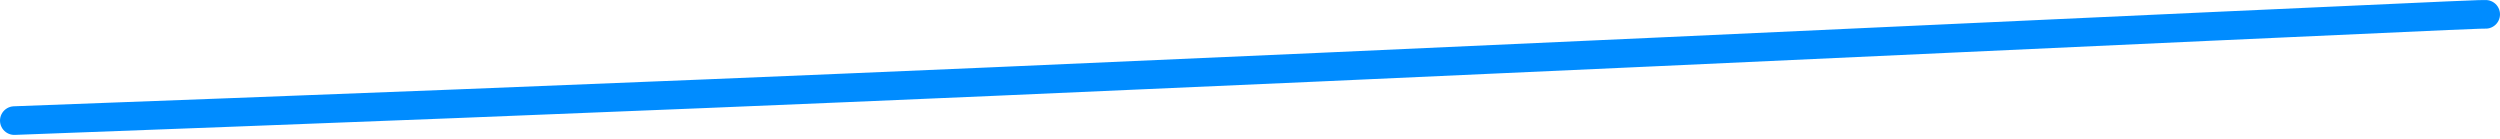
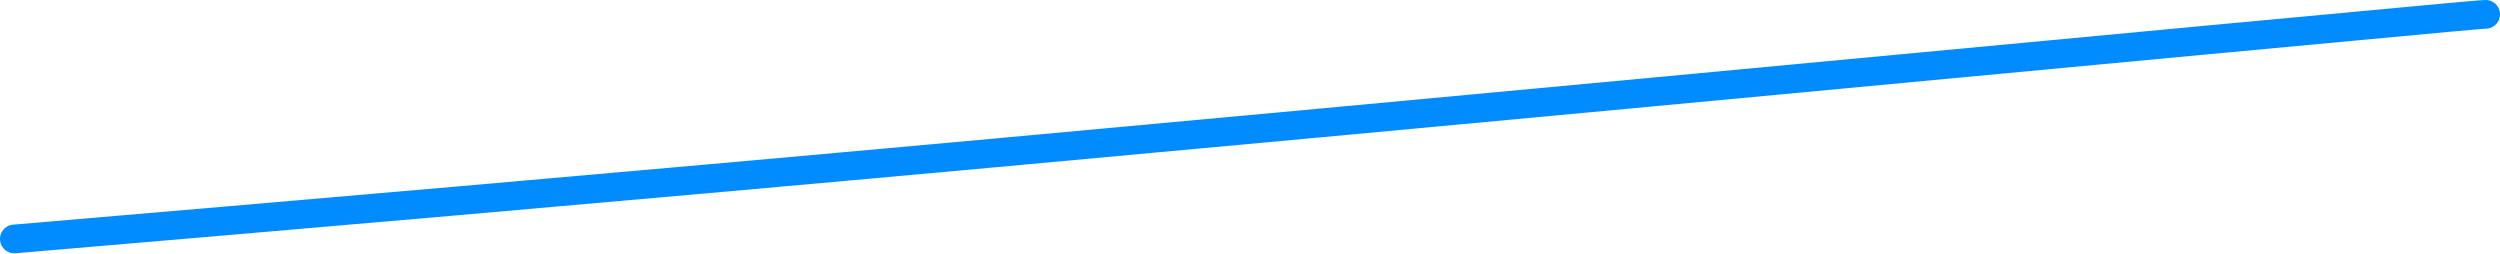
- <svg xmlns="http://www.w3.org/2000/svg" width="525" height="29" viewBox="0 0 525 29" fill="none">
-   <path d="M3.006 25.325C62.696 23.091 122.385 20.856 208.614 17.125C294.843 13.395 405.802 8.236 463.272 5.594C520.741 2.951 521.358 2.98 521.994 3.011" stroke="#008CFF" stroke-width="6.011" stroke-linecap="round" stroke-linejoin="round" />
+ <svg xmlns="http://www.w3.org/2000/svg" preserveAspectRatio="none" overflow="visible" style="display: block;" width="522.356" height="52.928" viewBox="0 0 522.356 52.928" fill="none">
+   <path id="Vector 234257394" d="M3 49.928C62.403 44.862 121.806 39.795 207.596 31.975C293.386 24.155 403.764 13.736 460.934 8.368C518.104 3 518.72 3 519.356 3" stroke="#008CFF" stroke-width="6" stroke-linecap="round" stroke-linejoin="round" />
</svg>
